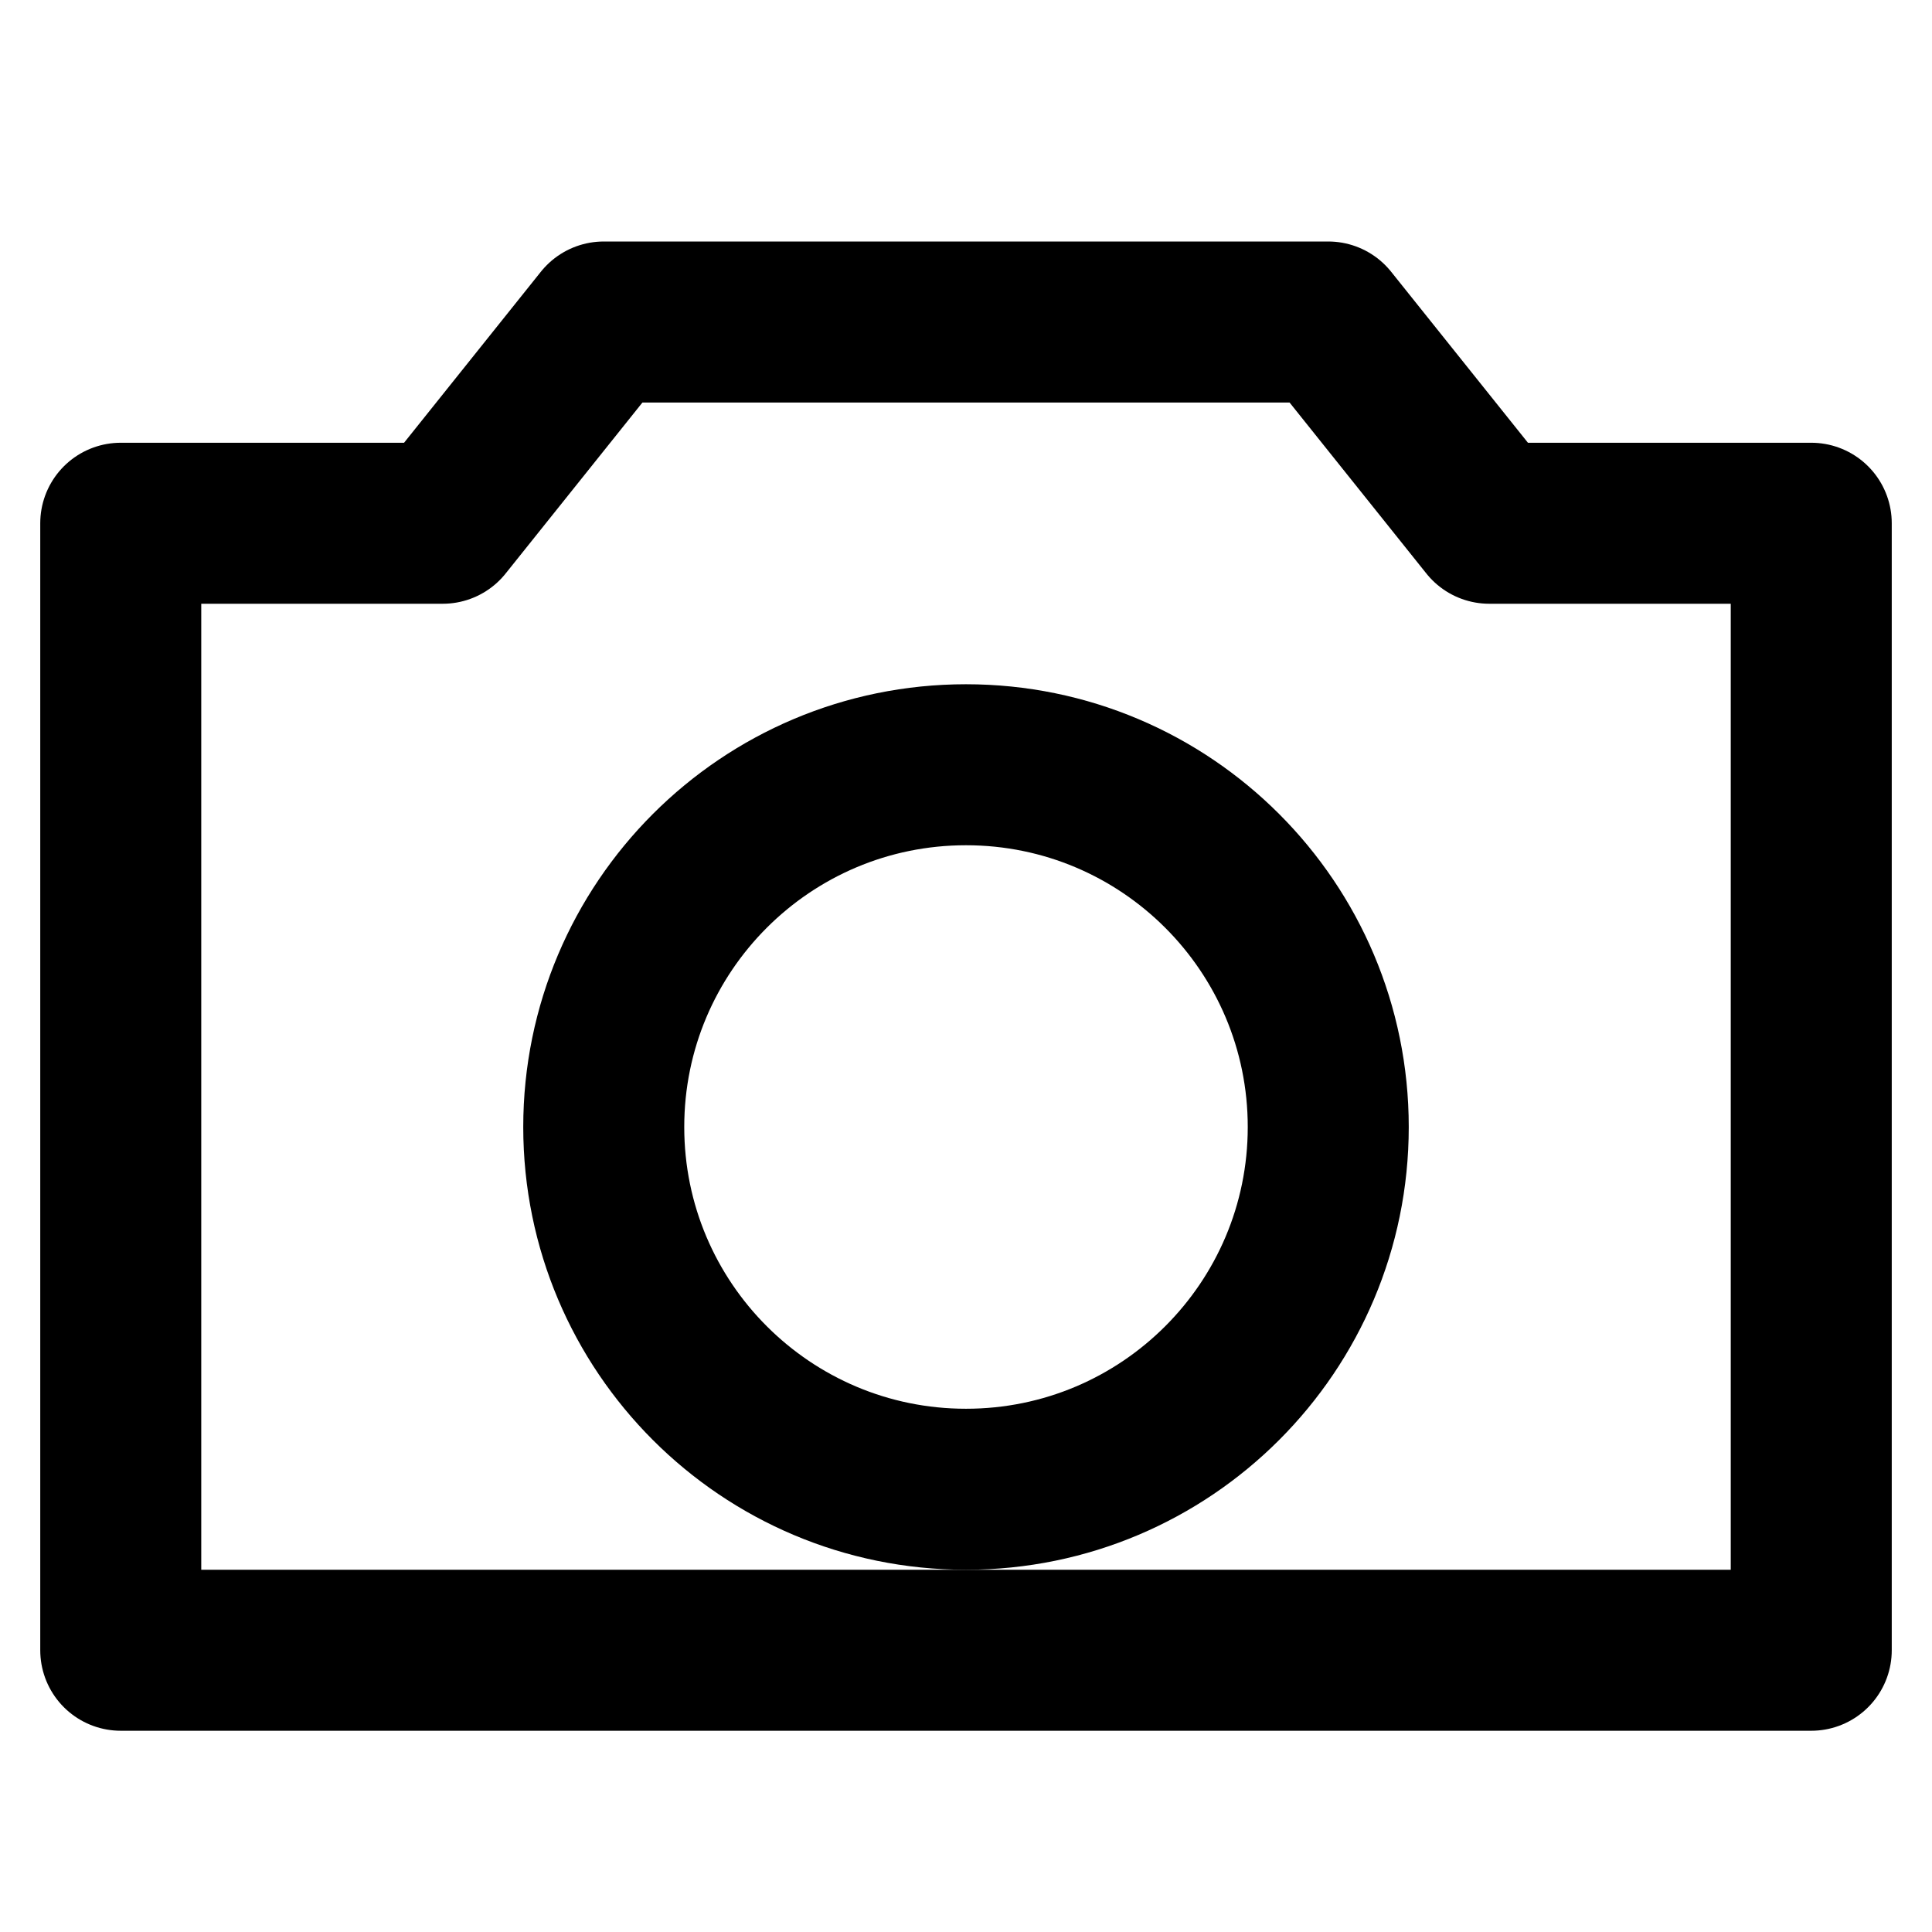
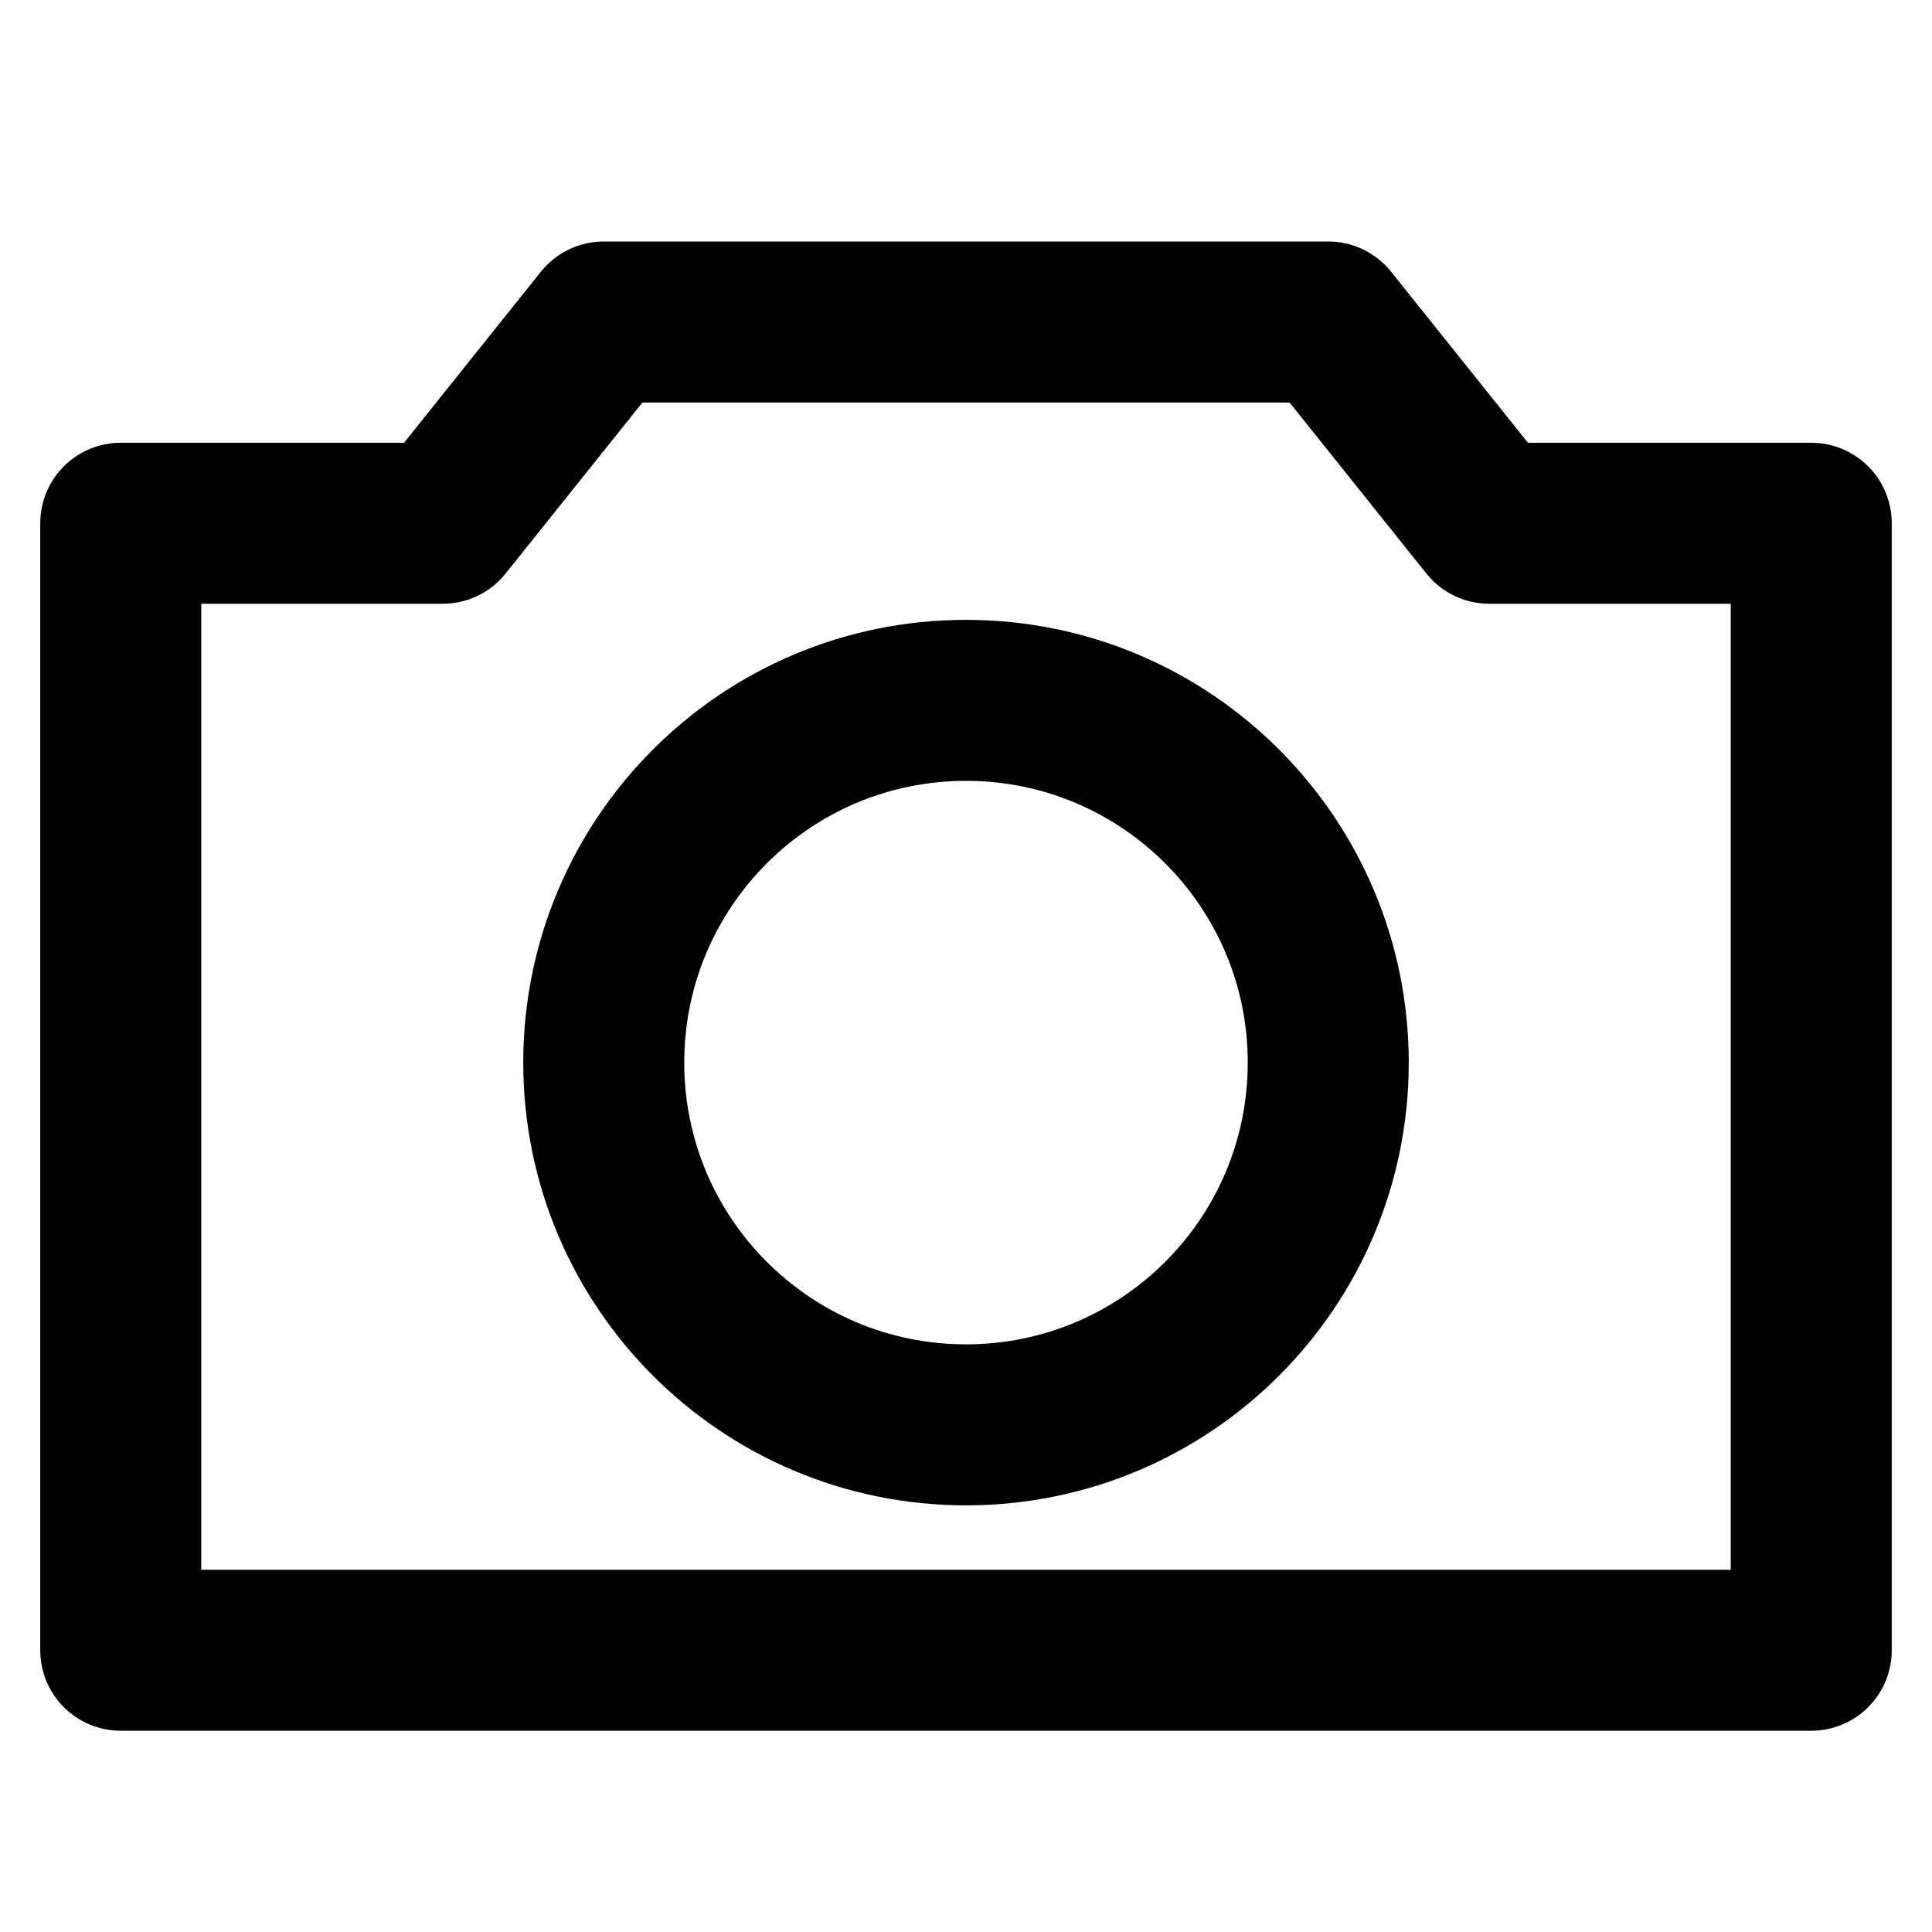
<svg xmlns="http://www.w3.org/2000/svg" viewBox="0 0 24 24" fill="none" stroke="currentColor" stroke-width="2" stroke-linecap="round" stroke-linejoin="round">
  <path d="M1.5 6.5h4l2-2.5h9l2 2.5H22.5v14H1.5z" />
-   <circle cx="12" cy="14" r="4.5" />
+   <circle cx="12" cy="13.2" r="4.5" />
</svg>
